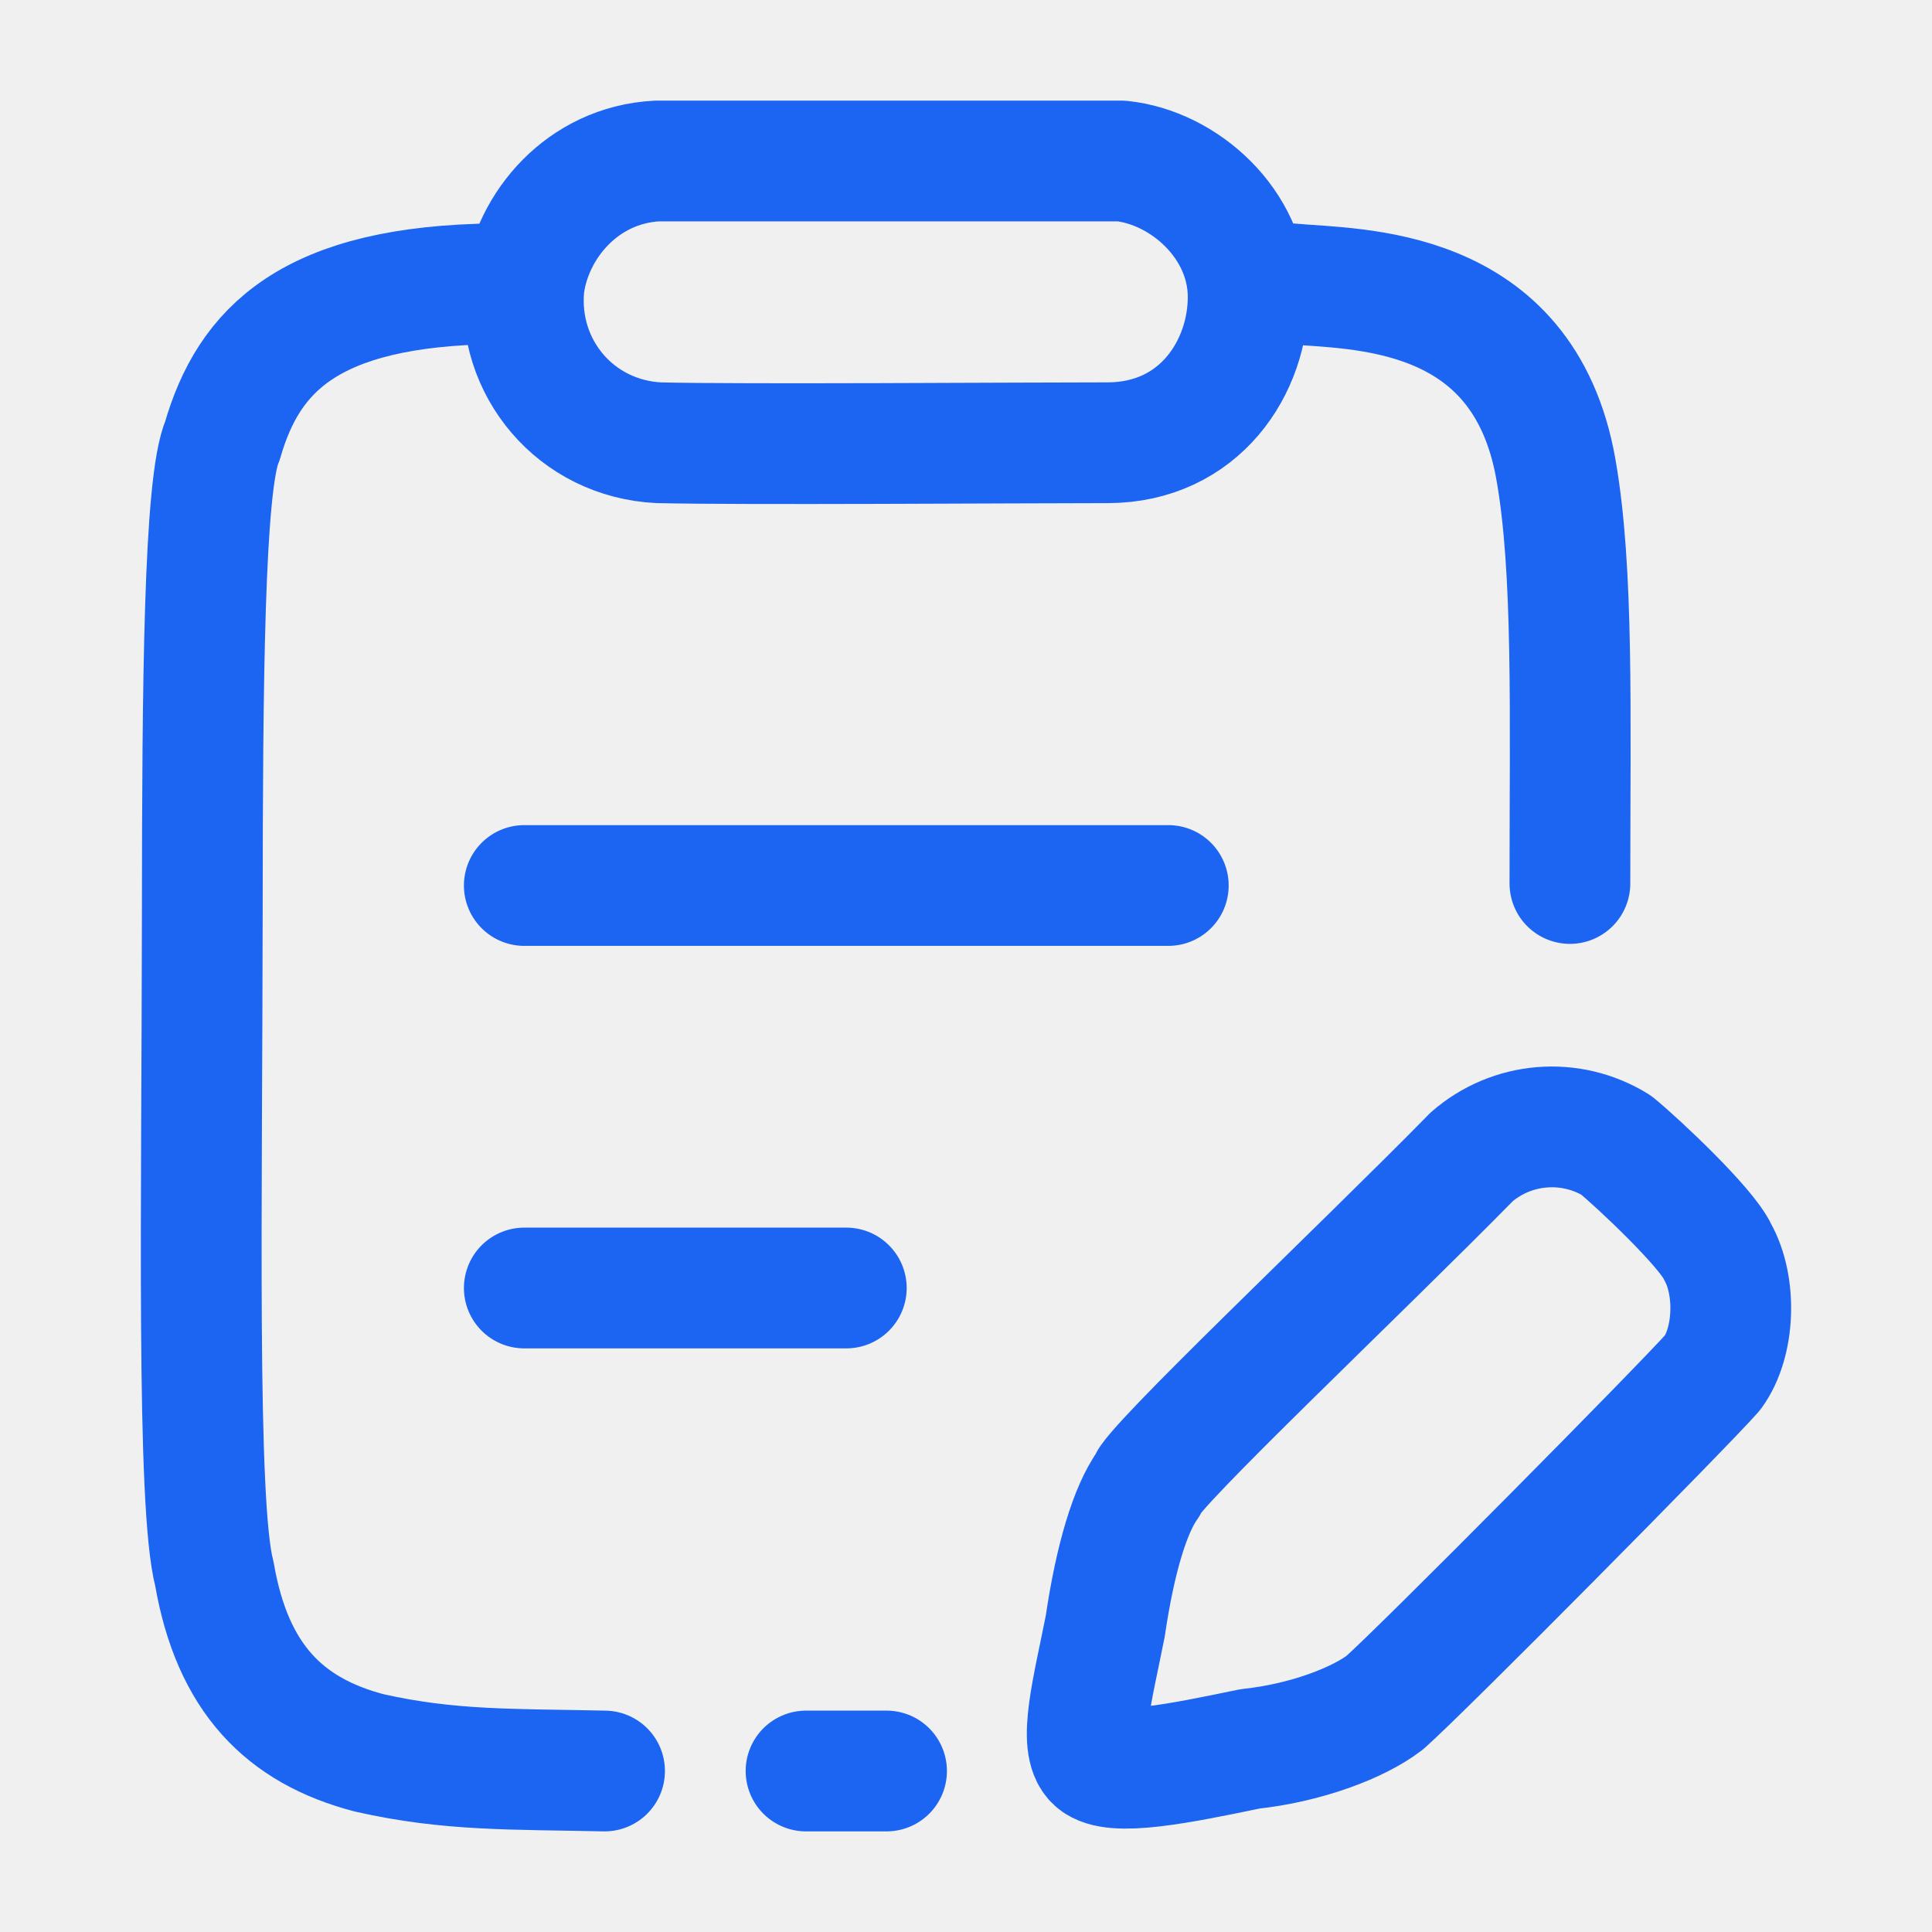
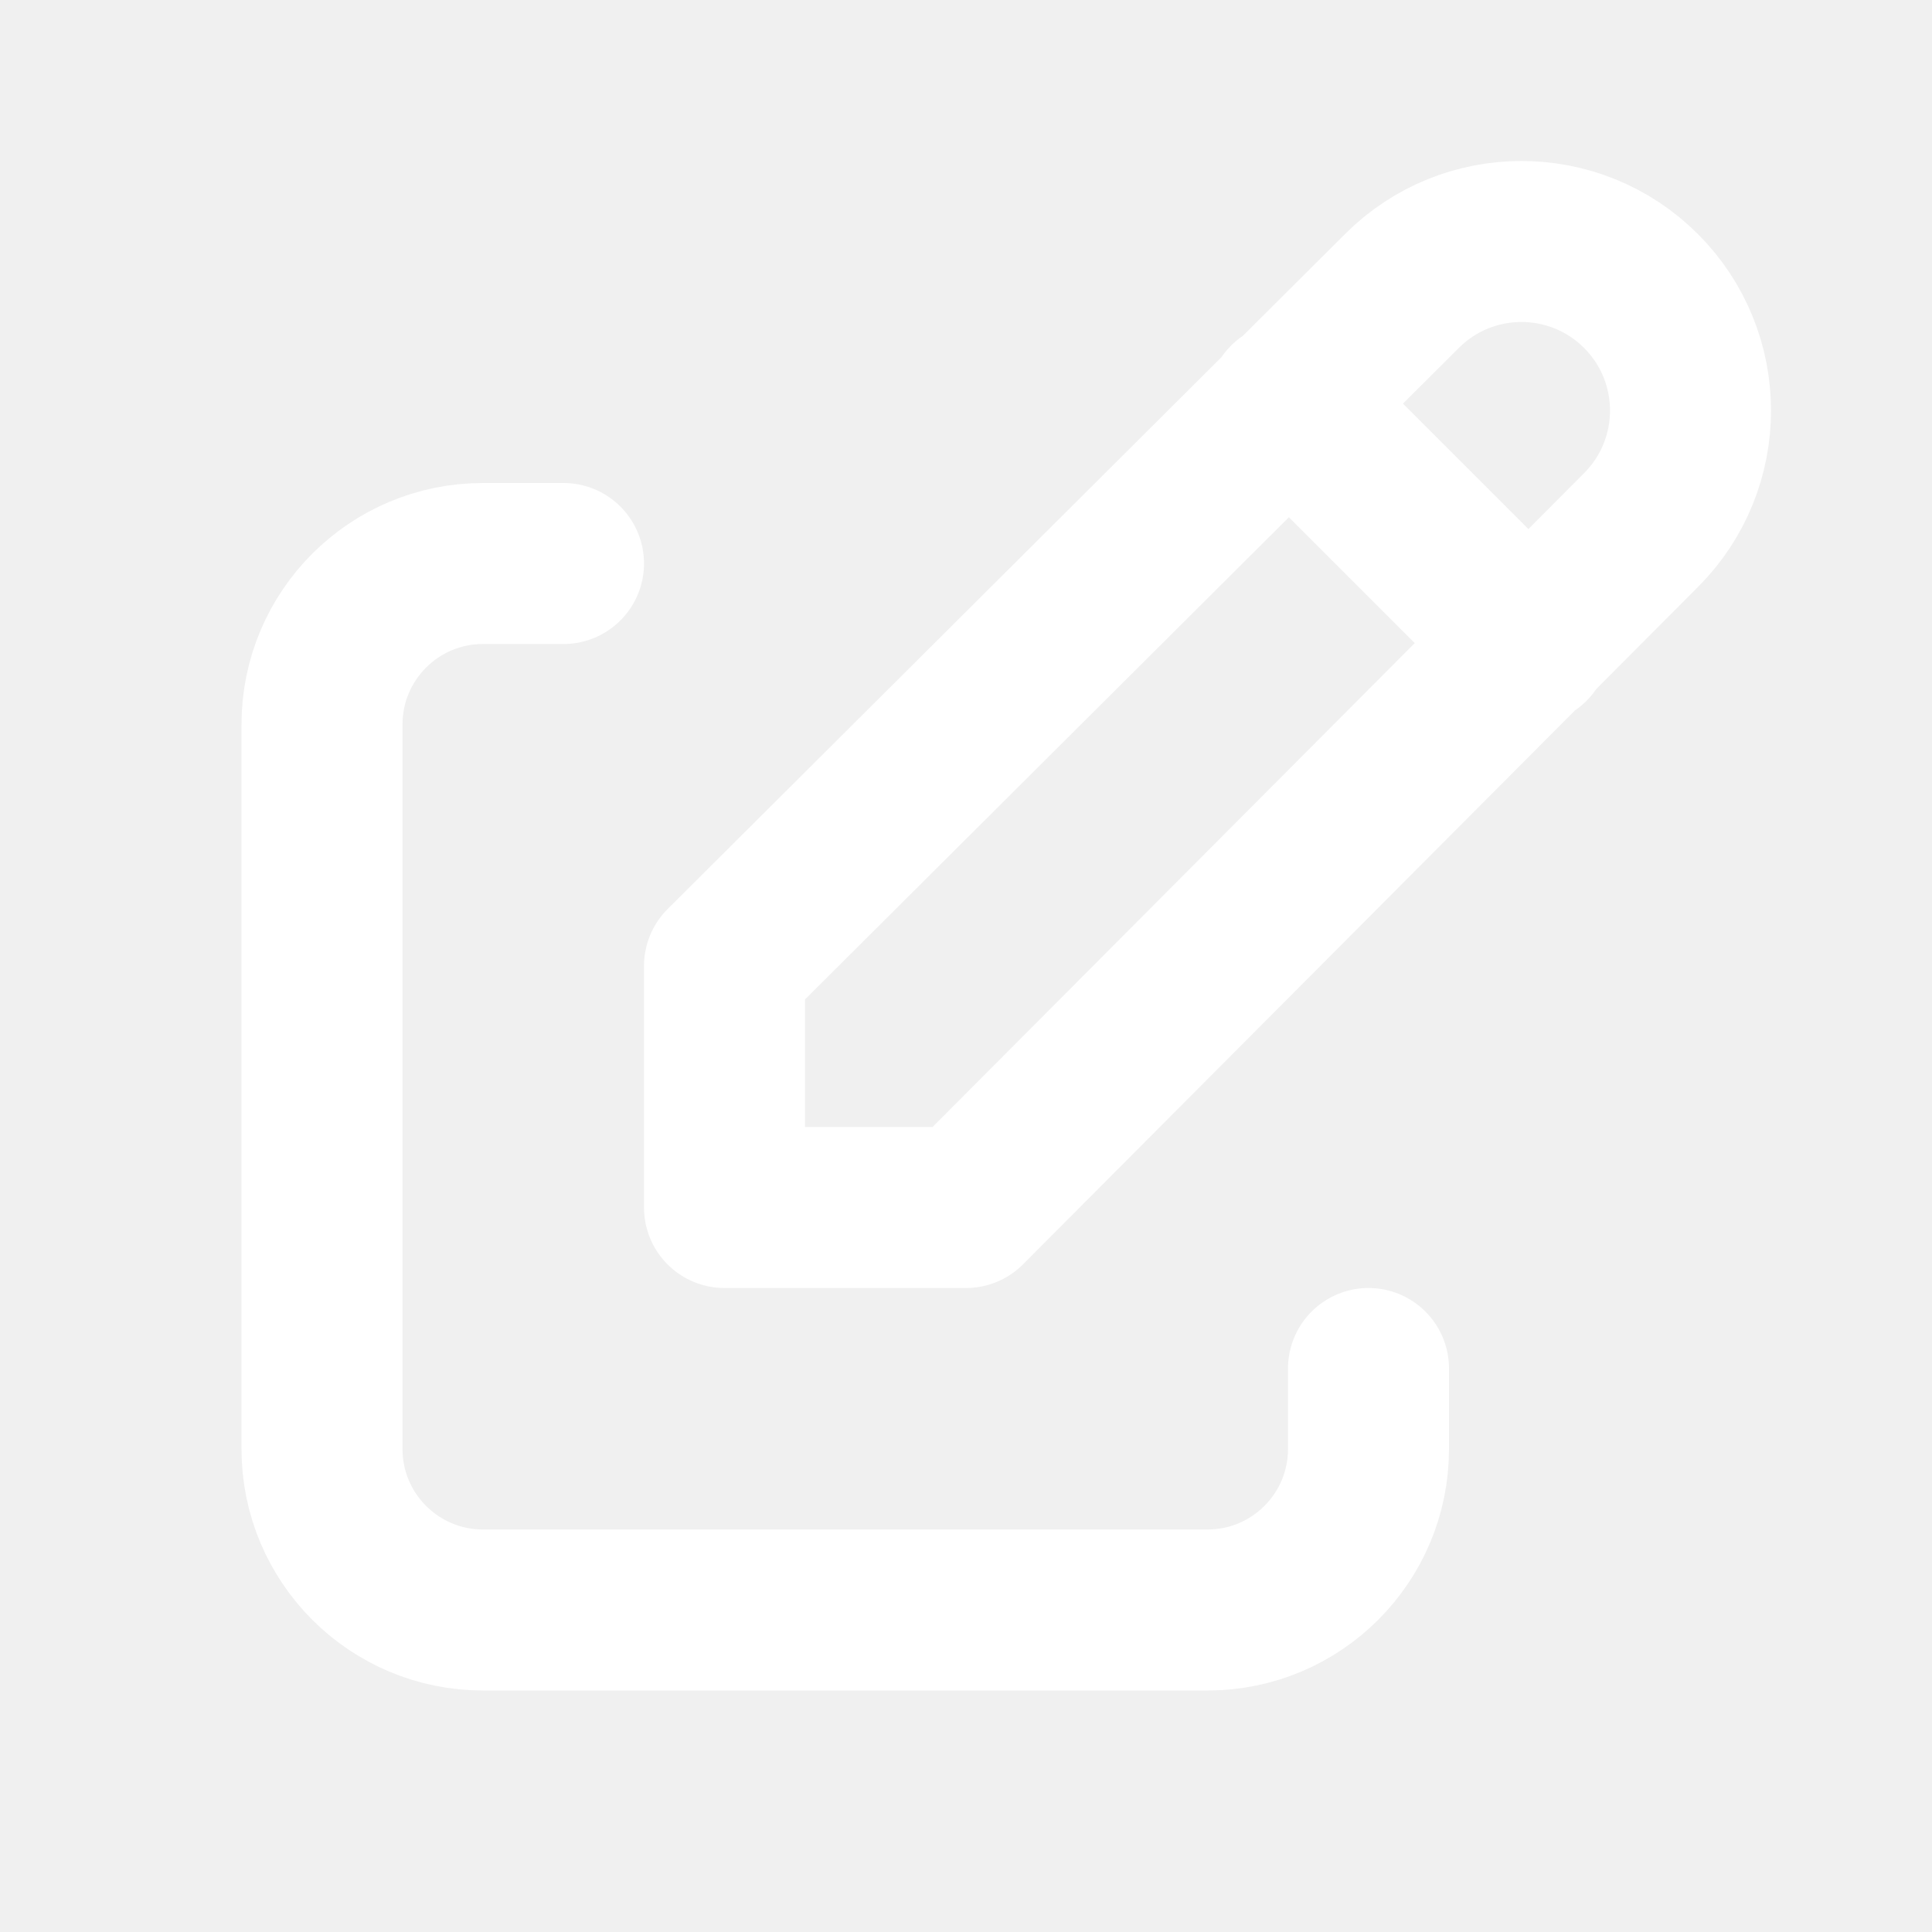
<svg xmlns="http://www.w3.org/2000/svg" width="24" height="24" viewBox="0 0 24 24">
-   <path fill="none" stroke="#1c64f2" stroke-linecap="round" stroke-linejoin="round" stroke-width="1.5" d="M6.513 16h4m-4-5h8m-4.5 11h1M7.51 22c-1.15-.025-1.924 0-2.923-.225c-1.05-.275-1.7-.925-1.924-2.225c-.225-.85-.153-4.626-.15-8.225c.002-2.793.02-5.326.25-5.85c.325-1.125 1.074-1.925 3.398-1.95m9.868 0c.8.075 2.89 0 3.298 2.3c.222 1.25.175 3.025.175 5.15M8.184 5.5c1.05.025 4.422 0 5.572 0c1.149 0 1.756-.946 1.749-1.825c-.008-.896-.8-1.595-1.575-1.675H8.16c-.925.05-1.55.8-1.65 1.55c-.1 1.025.65 1.9 1.674 1.95m10.094 8.875c-1.375 1.4-4.023 3.9-4.023 4.075c-.213.297-.4.9-.525 1.75c-.156.788-.344 1.475-.124 1.675s1.047.032 1.923-.15c.7-.075 1.35-.325 1.674-.575c.475-.42 3.698-3.675 4.073-4.1c.274-.375.3-1.075.06-1.5c-.135-.3-.985-1.1-1.26-1.325a1.52 1.52 0 0 0-1.799.15" color="#1c64f2" />
+   <g fill="none" stroke="#fff" stroke-linecap="round" stroke-linejoin="round" stroke-width="2">
+     <path d="M7 7H6a2 2 0 0 0-2 2v9a2 2 0 0 0 2 2h9a2 2 0 0 0 2-2v-1" />
+     <path d="M20.385 6.585a2.1 2.1 0 0 0-2.97-2.97L9 12v3h3zM16 5l3 3" />
+   </g>
</svg>
